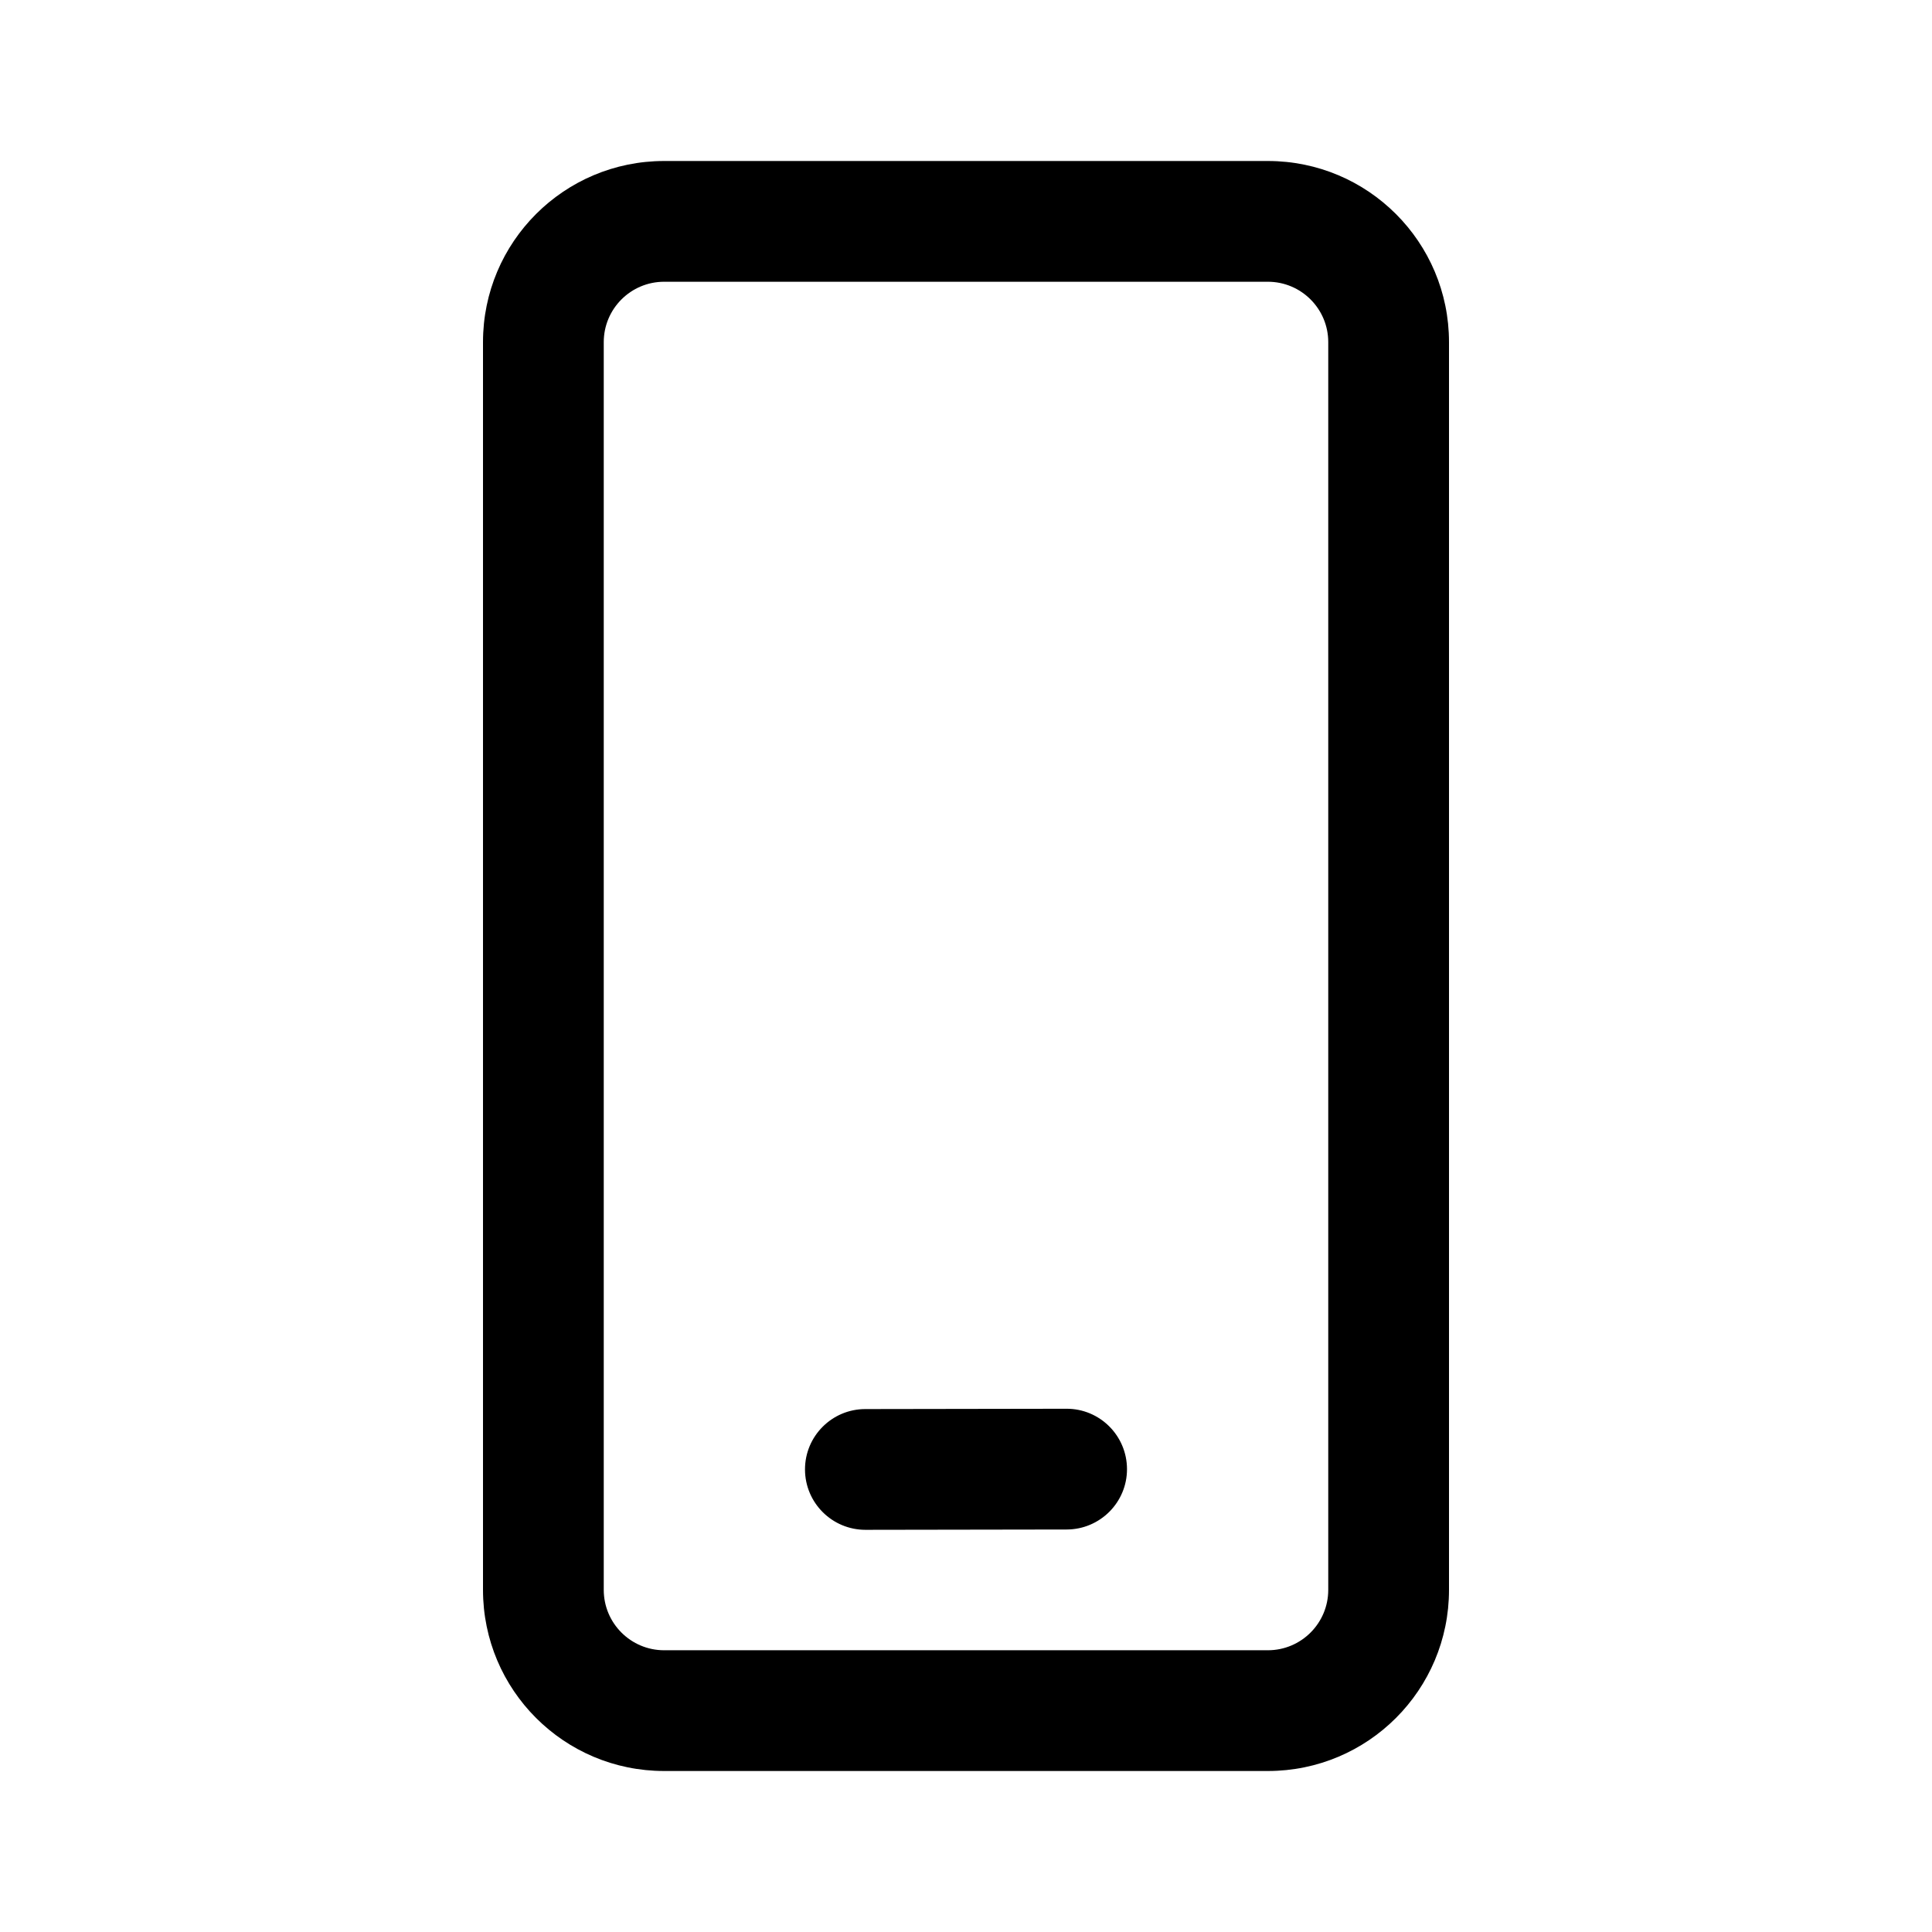
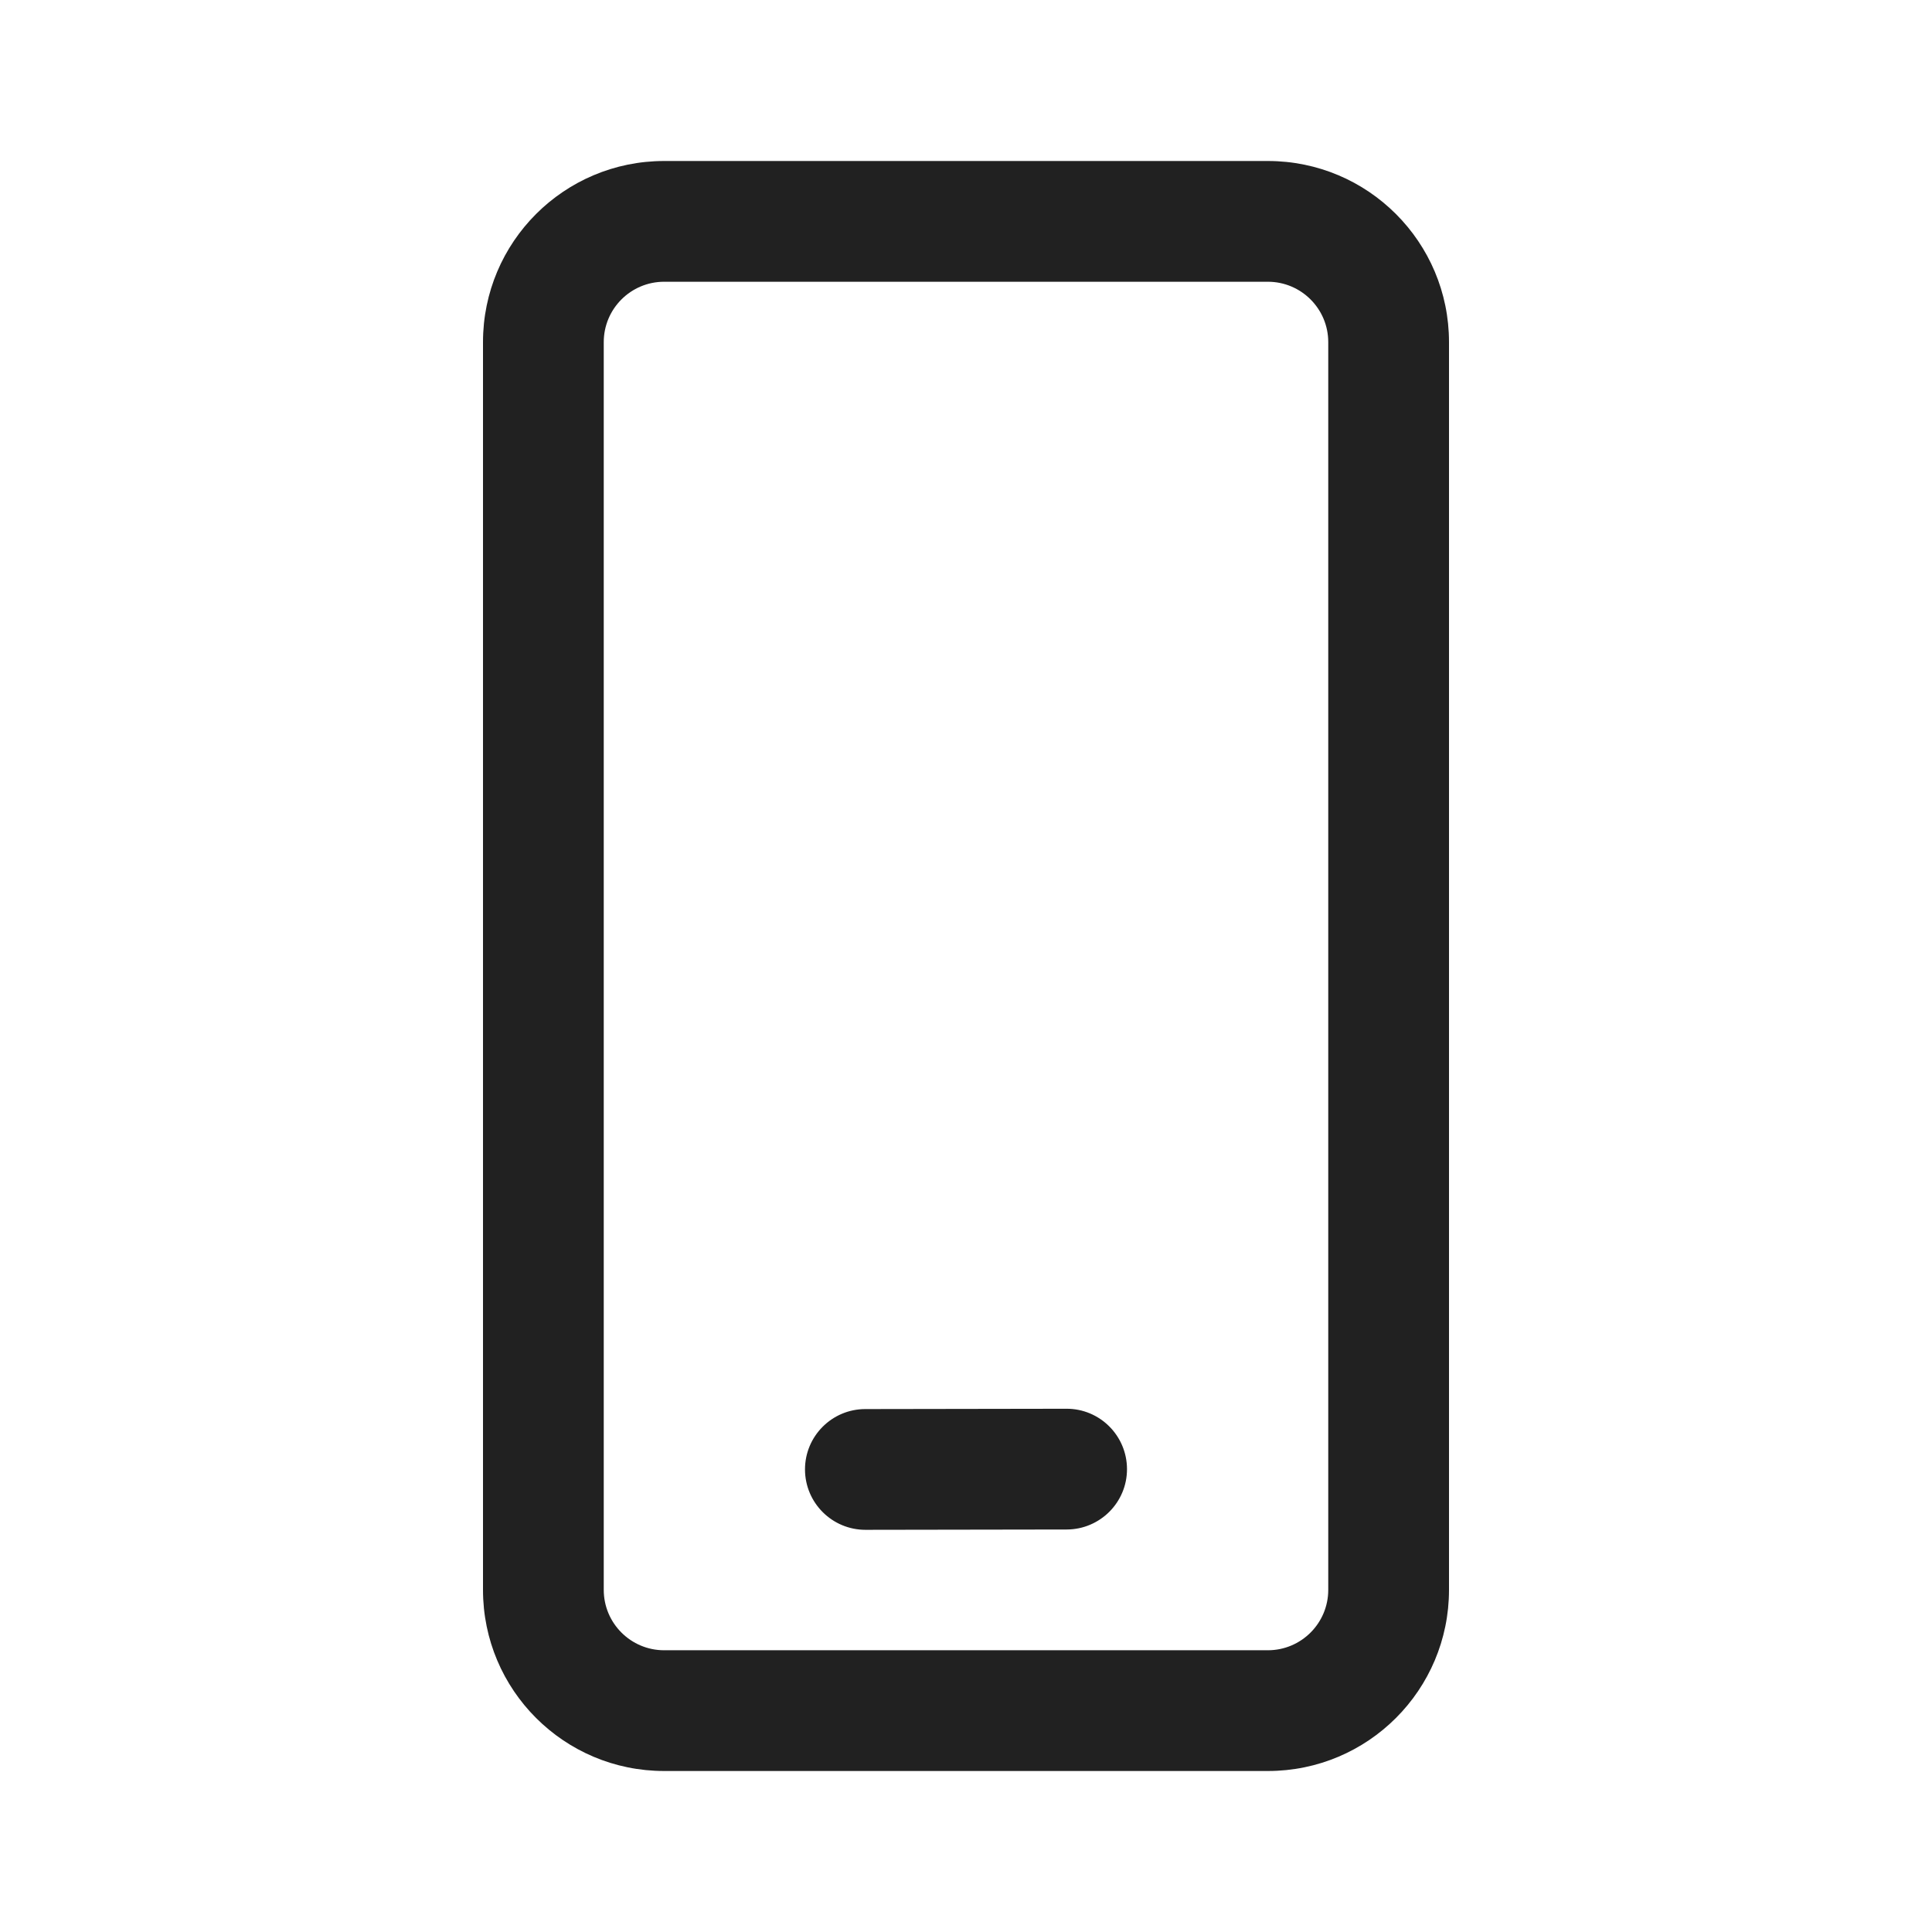
<svg xmlns="http://www.w3.org/2000/svg" width="24" height="24" viewBox="0 0 24 24" fill="none">
-   <path d="M15.75 2C16.993 2 18 3.007 18 4.25V19.75C18 20.993 16.993 22 15.75 22H8.25C7.007 22 6 20.993 6 19.75V4.25C6 3.007 7.007 2 8.25 2H15.75ZM15.75 3.5H8.25C7.836 3.5 7.5 3.836 7.5 4.25V19.75C7.5 20.164 7.836 20.5 8.25 20.5H15.75C16.164 20.5 16.5 20.164 16.5 19.75V4.25C16.5 3.836 16.164 3.5 15.75 3.5ZM13.249 17.5C13.663 17.499 13.999 17.835 14 18.249C14.001 18.663 13.665 18.999 13.251 19L10.751 19.004C10.337 19.004 10.001 18.669 10 18.255C9.999 17.841 10.335 17.504 10.749 17.504L13.249 17.5Z" fill="currentColor" />
+   <path d="M15.75 2C16.993 2 18 3.007 18 4.25V19.75C18 20.993 16.993 22 15.75 22H8.25C7.007 22 6 20.993 6 19.75V4.25C6 3.007 7.007 2 8.25 2H15.75ZM15.75 3.5H8.25C7.836 3.5 7.5 3.836 7.5 4.25V19.75C7.5 20.164 7.836 20.5 8.25 20.5H15.75C16.164 20.5 16.5 20.164 16.5 19.75V4.25C16.5 3.836 16.164 3.5 15.75 3.5ZM13.249 17.5C13.663 17.499 13.999 17.835 14 18.249C14.001 18.663 13.665 18.999 13.251 19L10.751 19.004C10.337 19.004 10.001 18.669 10 18.255C9.999 17.841 10.335 17.504 10.749 17.504L13.249 17.5Z" fill="#212121" />
</svg>
